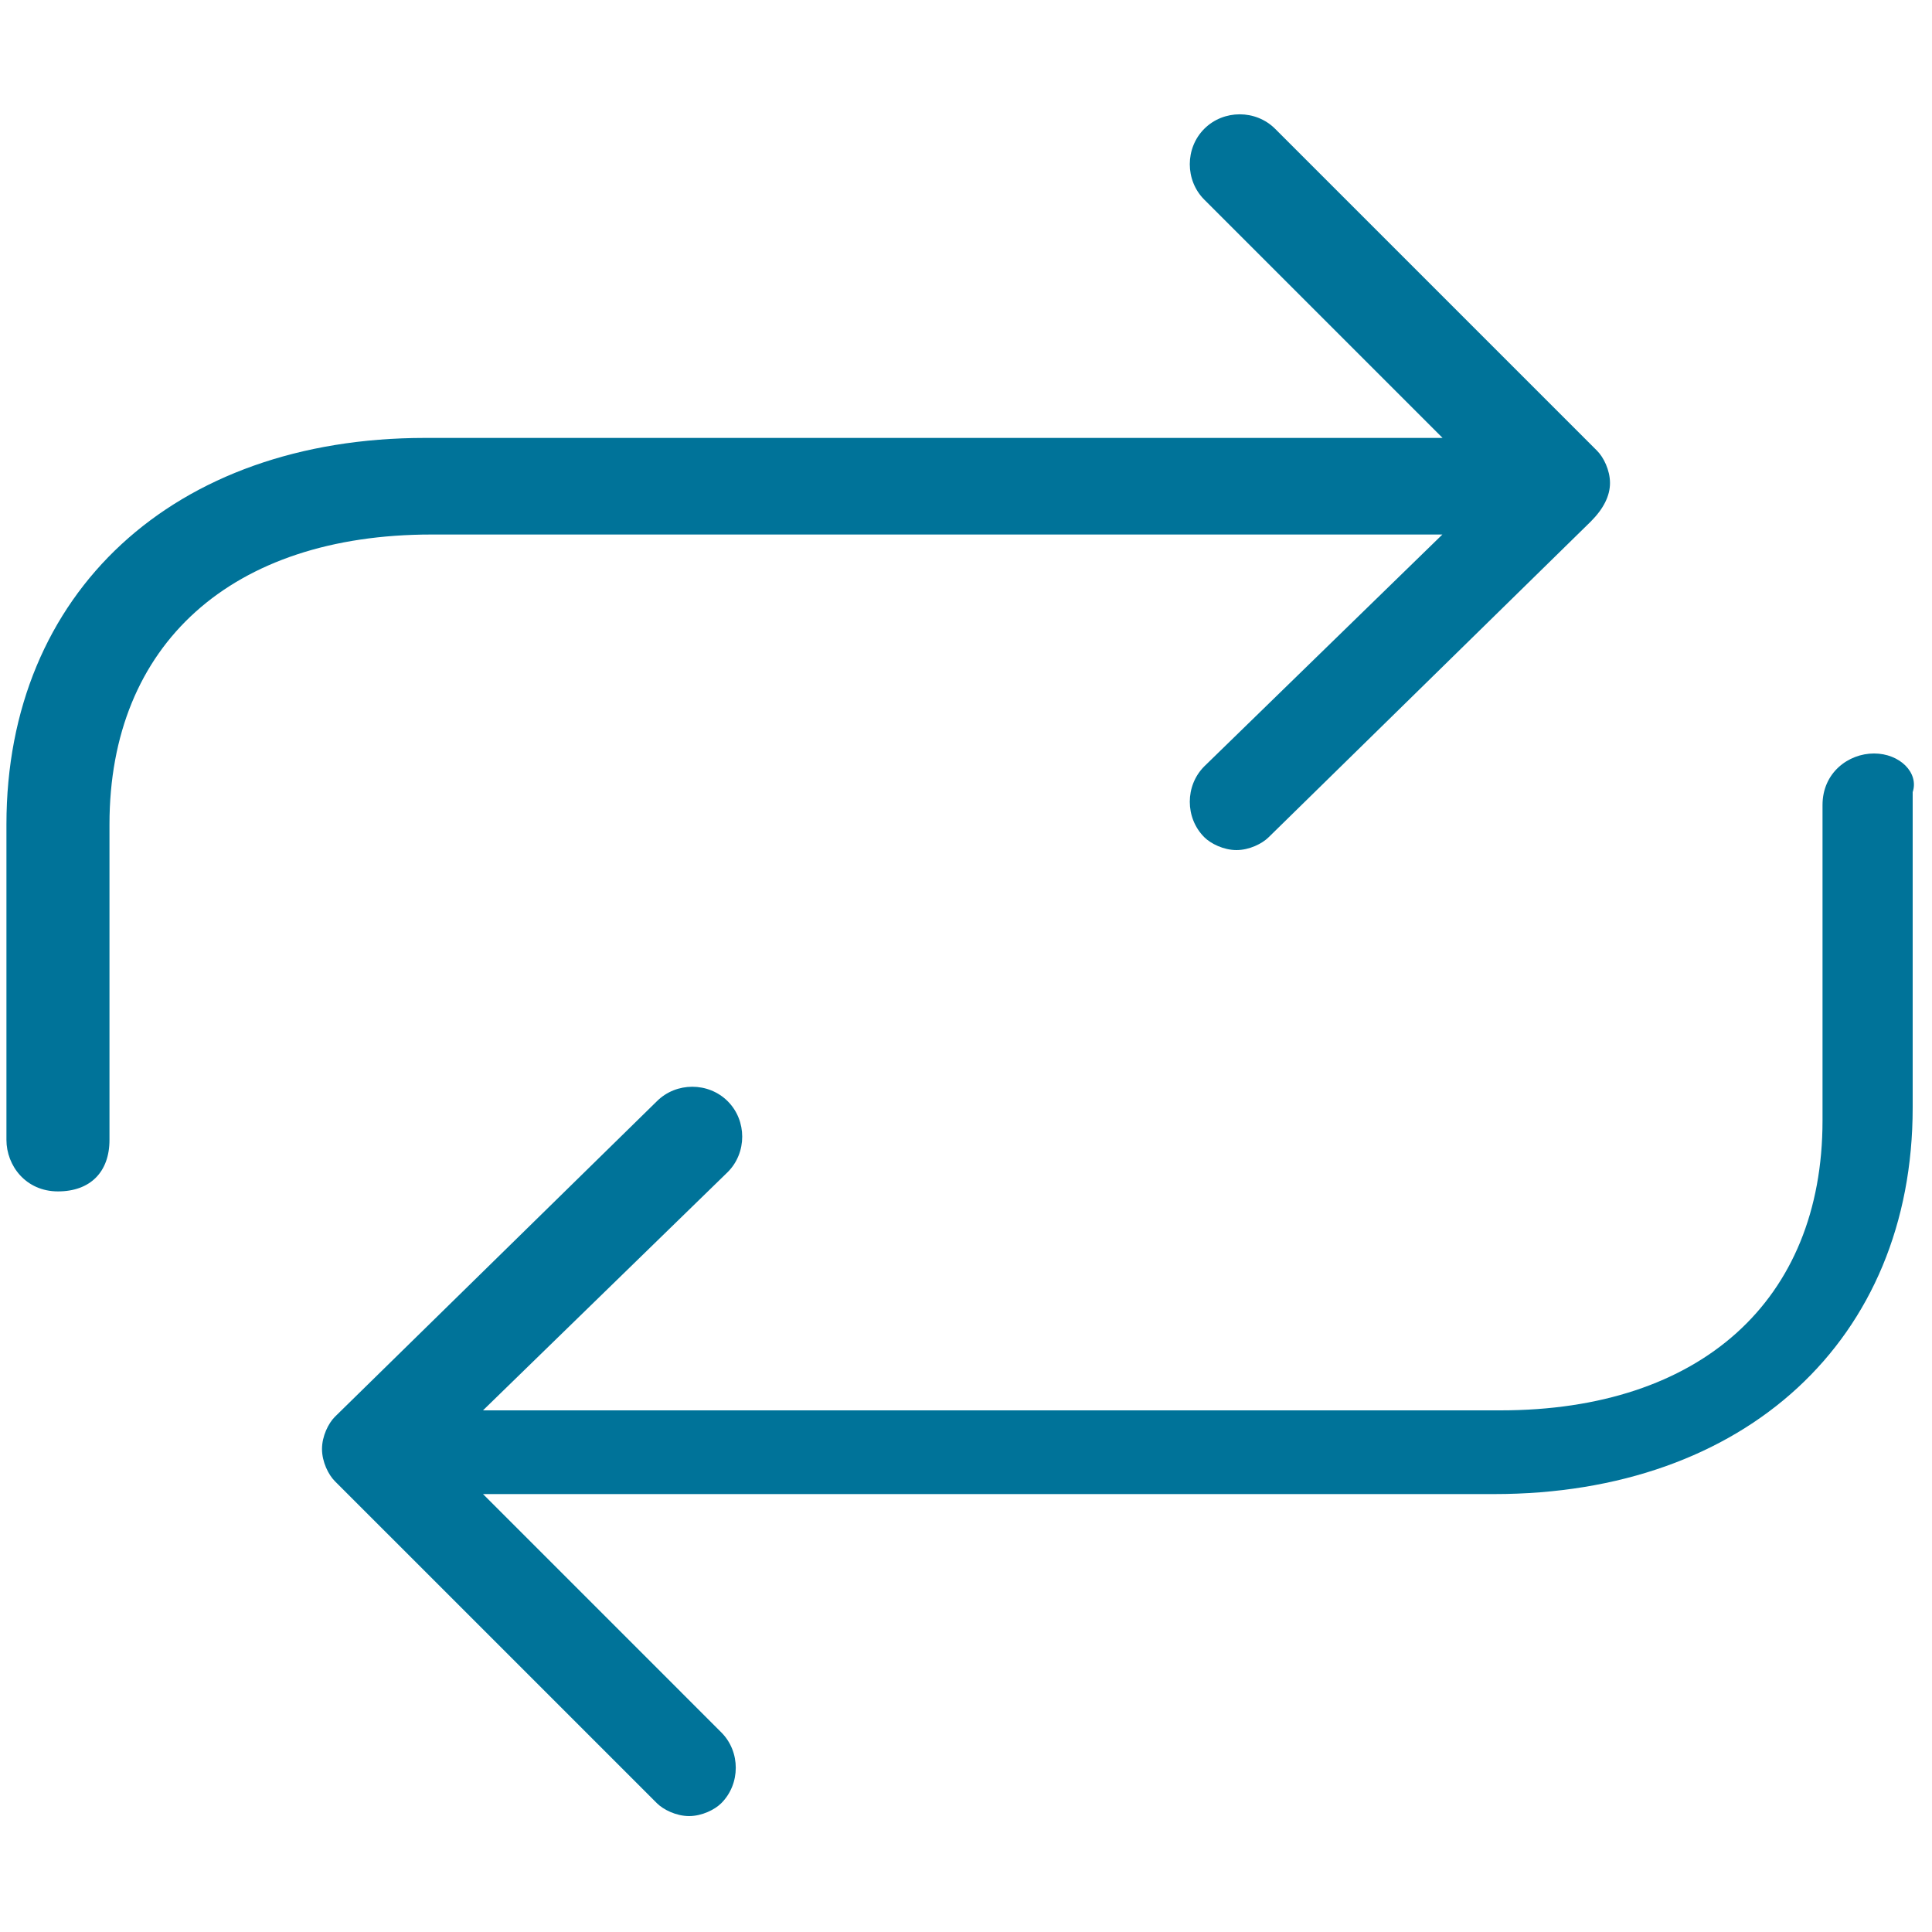
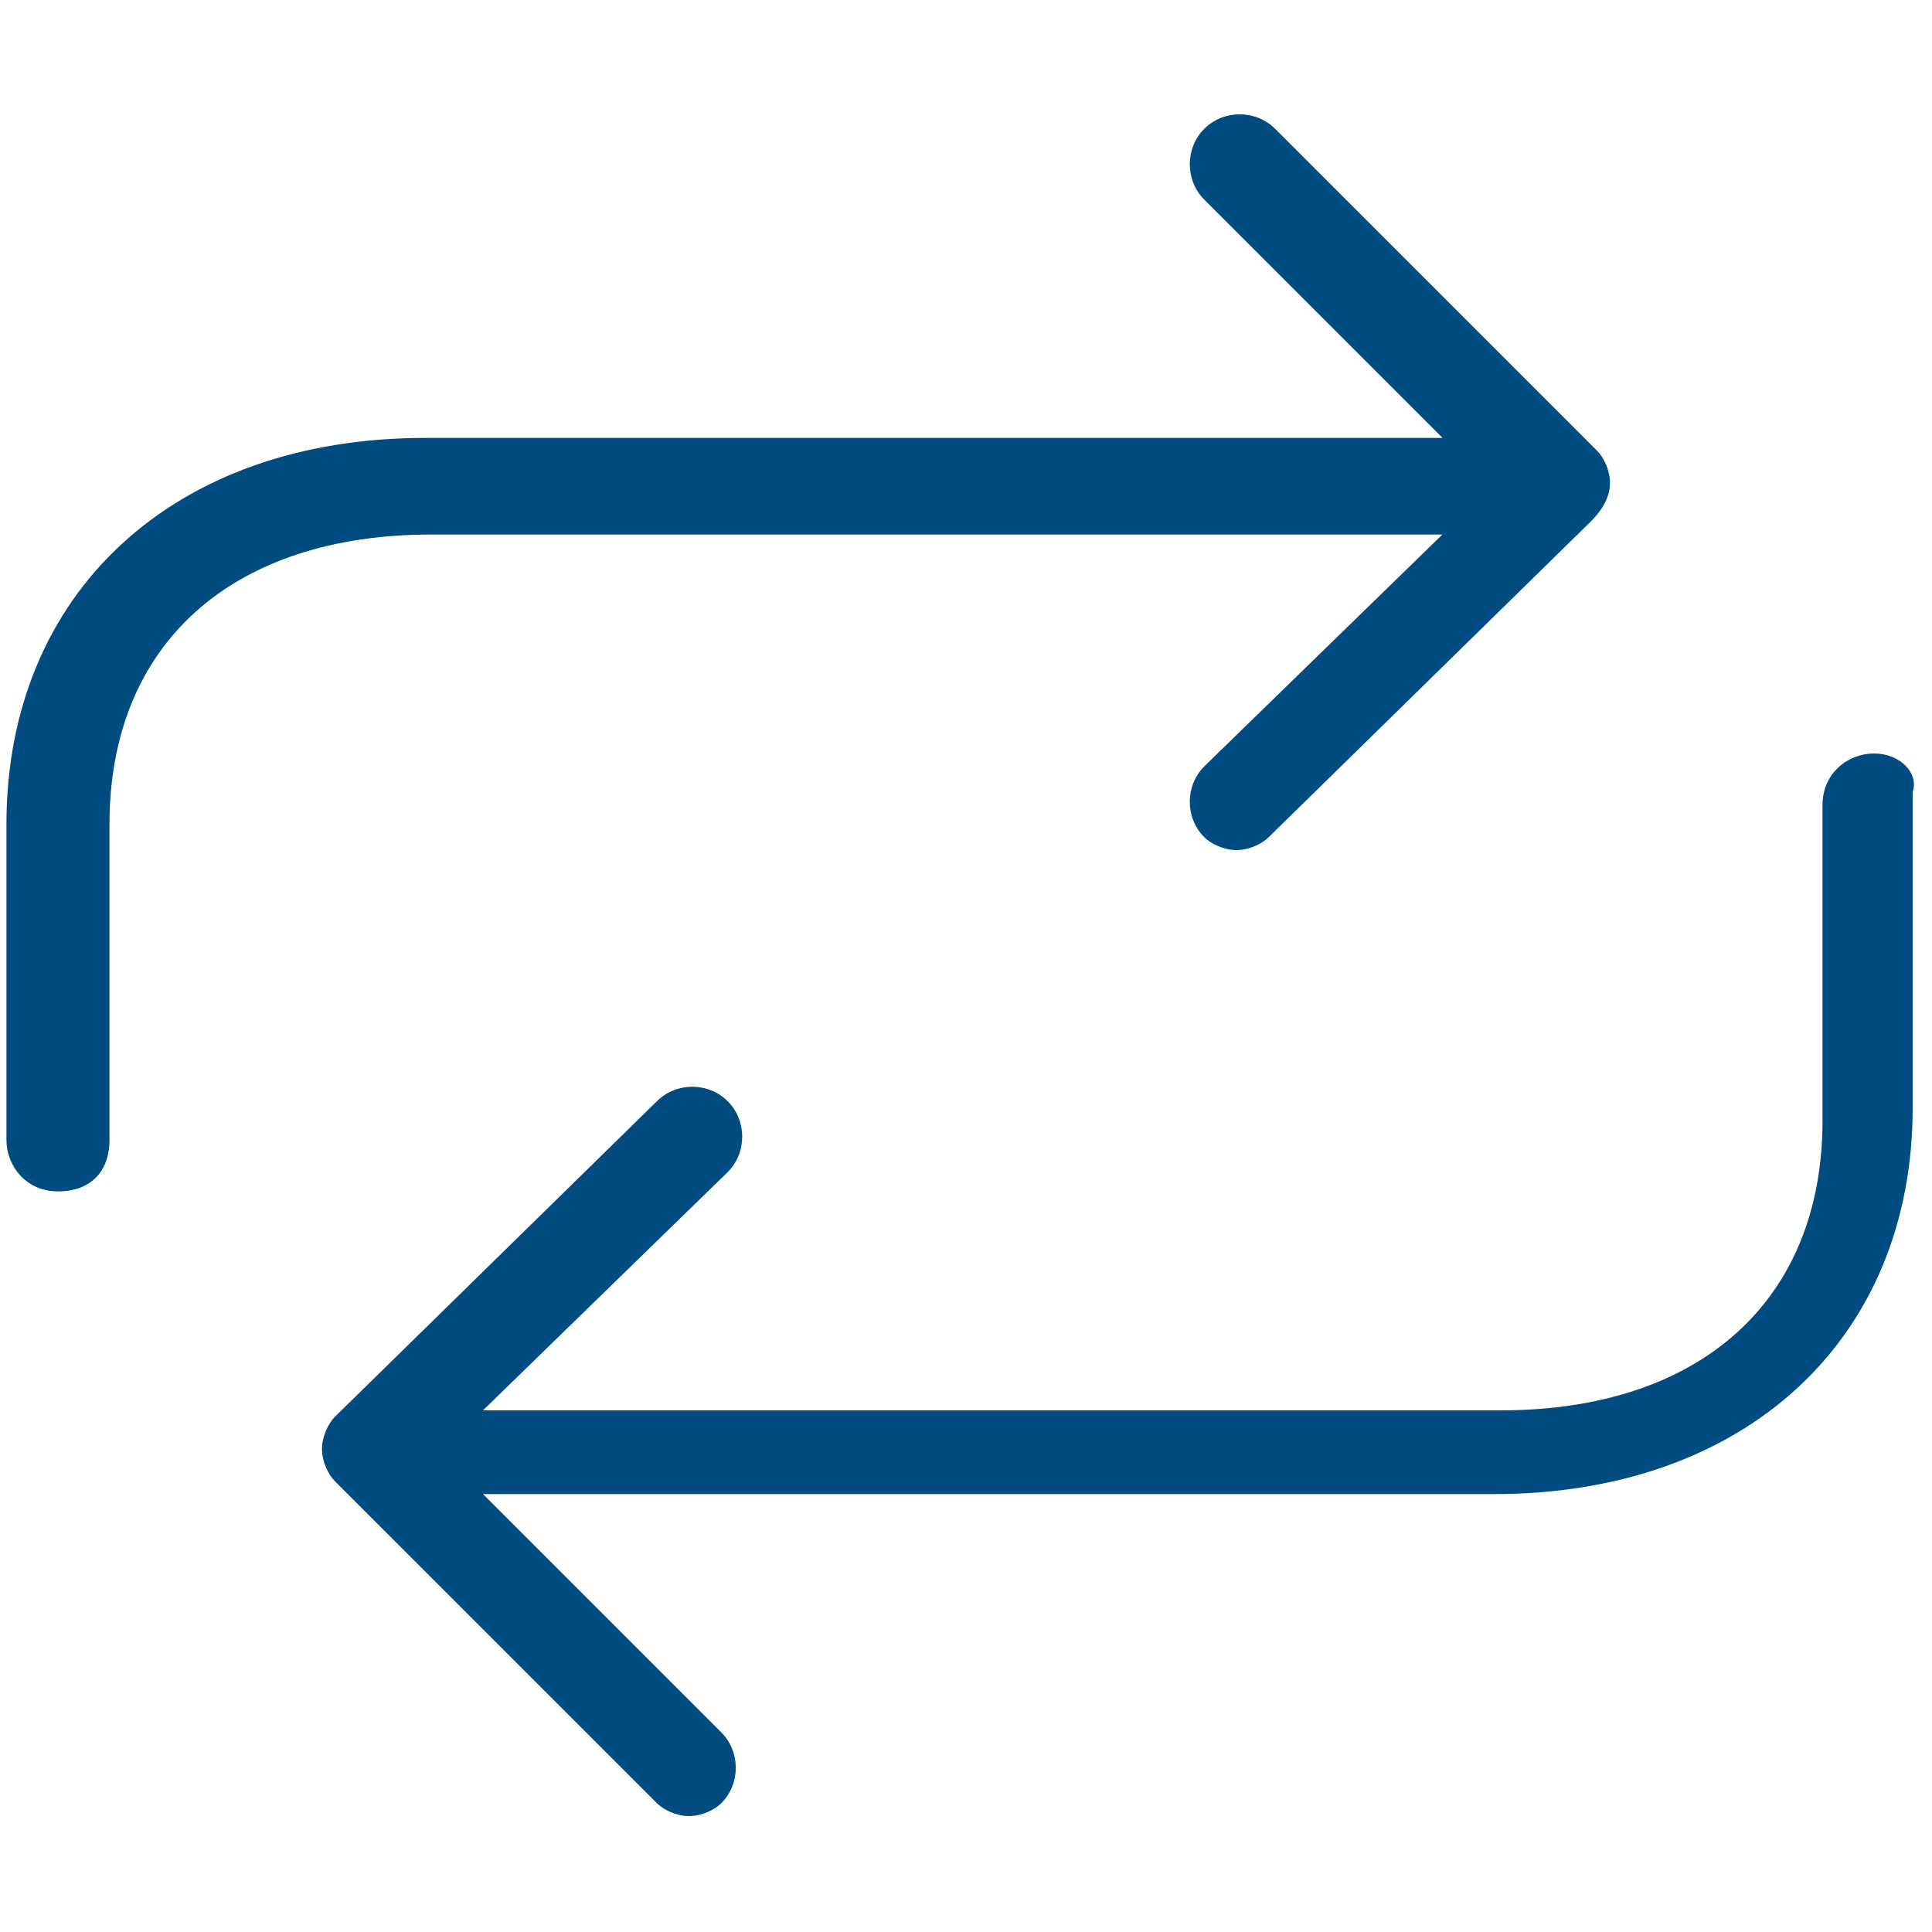
<svg xmlns="http://www.w3.org/2000/svg" version="1.1" id="Capa_1" x="0px" y="0px" viewBox="0 0 30 30" style="enable-background:new 0 0 30 30;" xml:space="preserve">
  <style type="text/css">
- 	.st0{fill:#007399;}
+ 	.st0{fill:#004c80;}
</style>
  <path class="st0" d="M22.5,8.2l-3.8,3.7c-0.3,0.3-0.3,0.8,0,1.1c0.1,0.1,0.3,0.2,0.5,0.2s0.4-0.1,0.5-0.2l5-4.9  C24.9,7.9,25,7.7,25,7.5S24.9,7.1,24.8,7l-5-5c-0.3-0.3-0.8-0.3-1.1,0s-0.3,0.8,0,1.1l3.7,3.7H6.6c-3.9,0-6.5,2.4-6.5,6v4.9  c0,0.4,0.3,0.8,0.8,0.8s0.8-0.3,0.8-0.8v-4.9c0-2.8,1.9-4.5,5-4.5h15.8V8.2z M29.1,11.7c-0.4,0-0.8,0.3-0.8,0.8v4.9  c0,2.8-1.9,4.5-5,4.5H7.5l3.8-3.7c0.3-0.3,0.3-0.8,0-1.1s-0.8-0.3-1.1,0l-5,4.9C5.1,22.1,5,22.3,5,22.5s0.1,0.4,0.2,0.5l5,5  c0.1,0.1,0.3,0.2,0.5,0.2s0.4-0.1,0.5-0.2c0.3-0.3,0.3-0.8,0-1.1l-3.7-3.7h15.7c3.9,0,6.5-2.4,6.5-6v-4.9  C29.8,12,29.5,11.7,29.1,11.7z" />
</svg>
